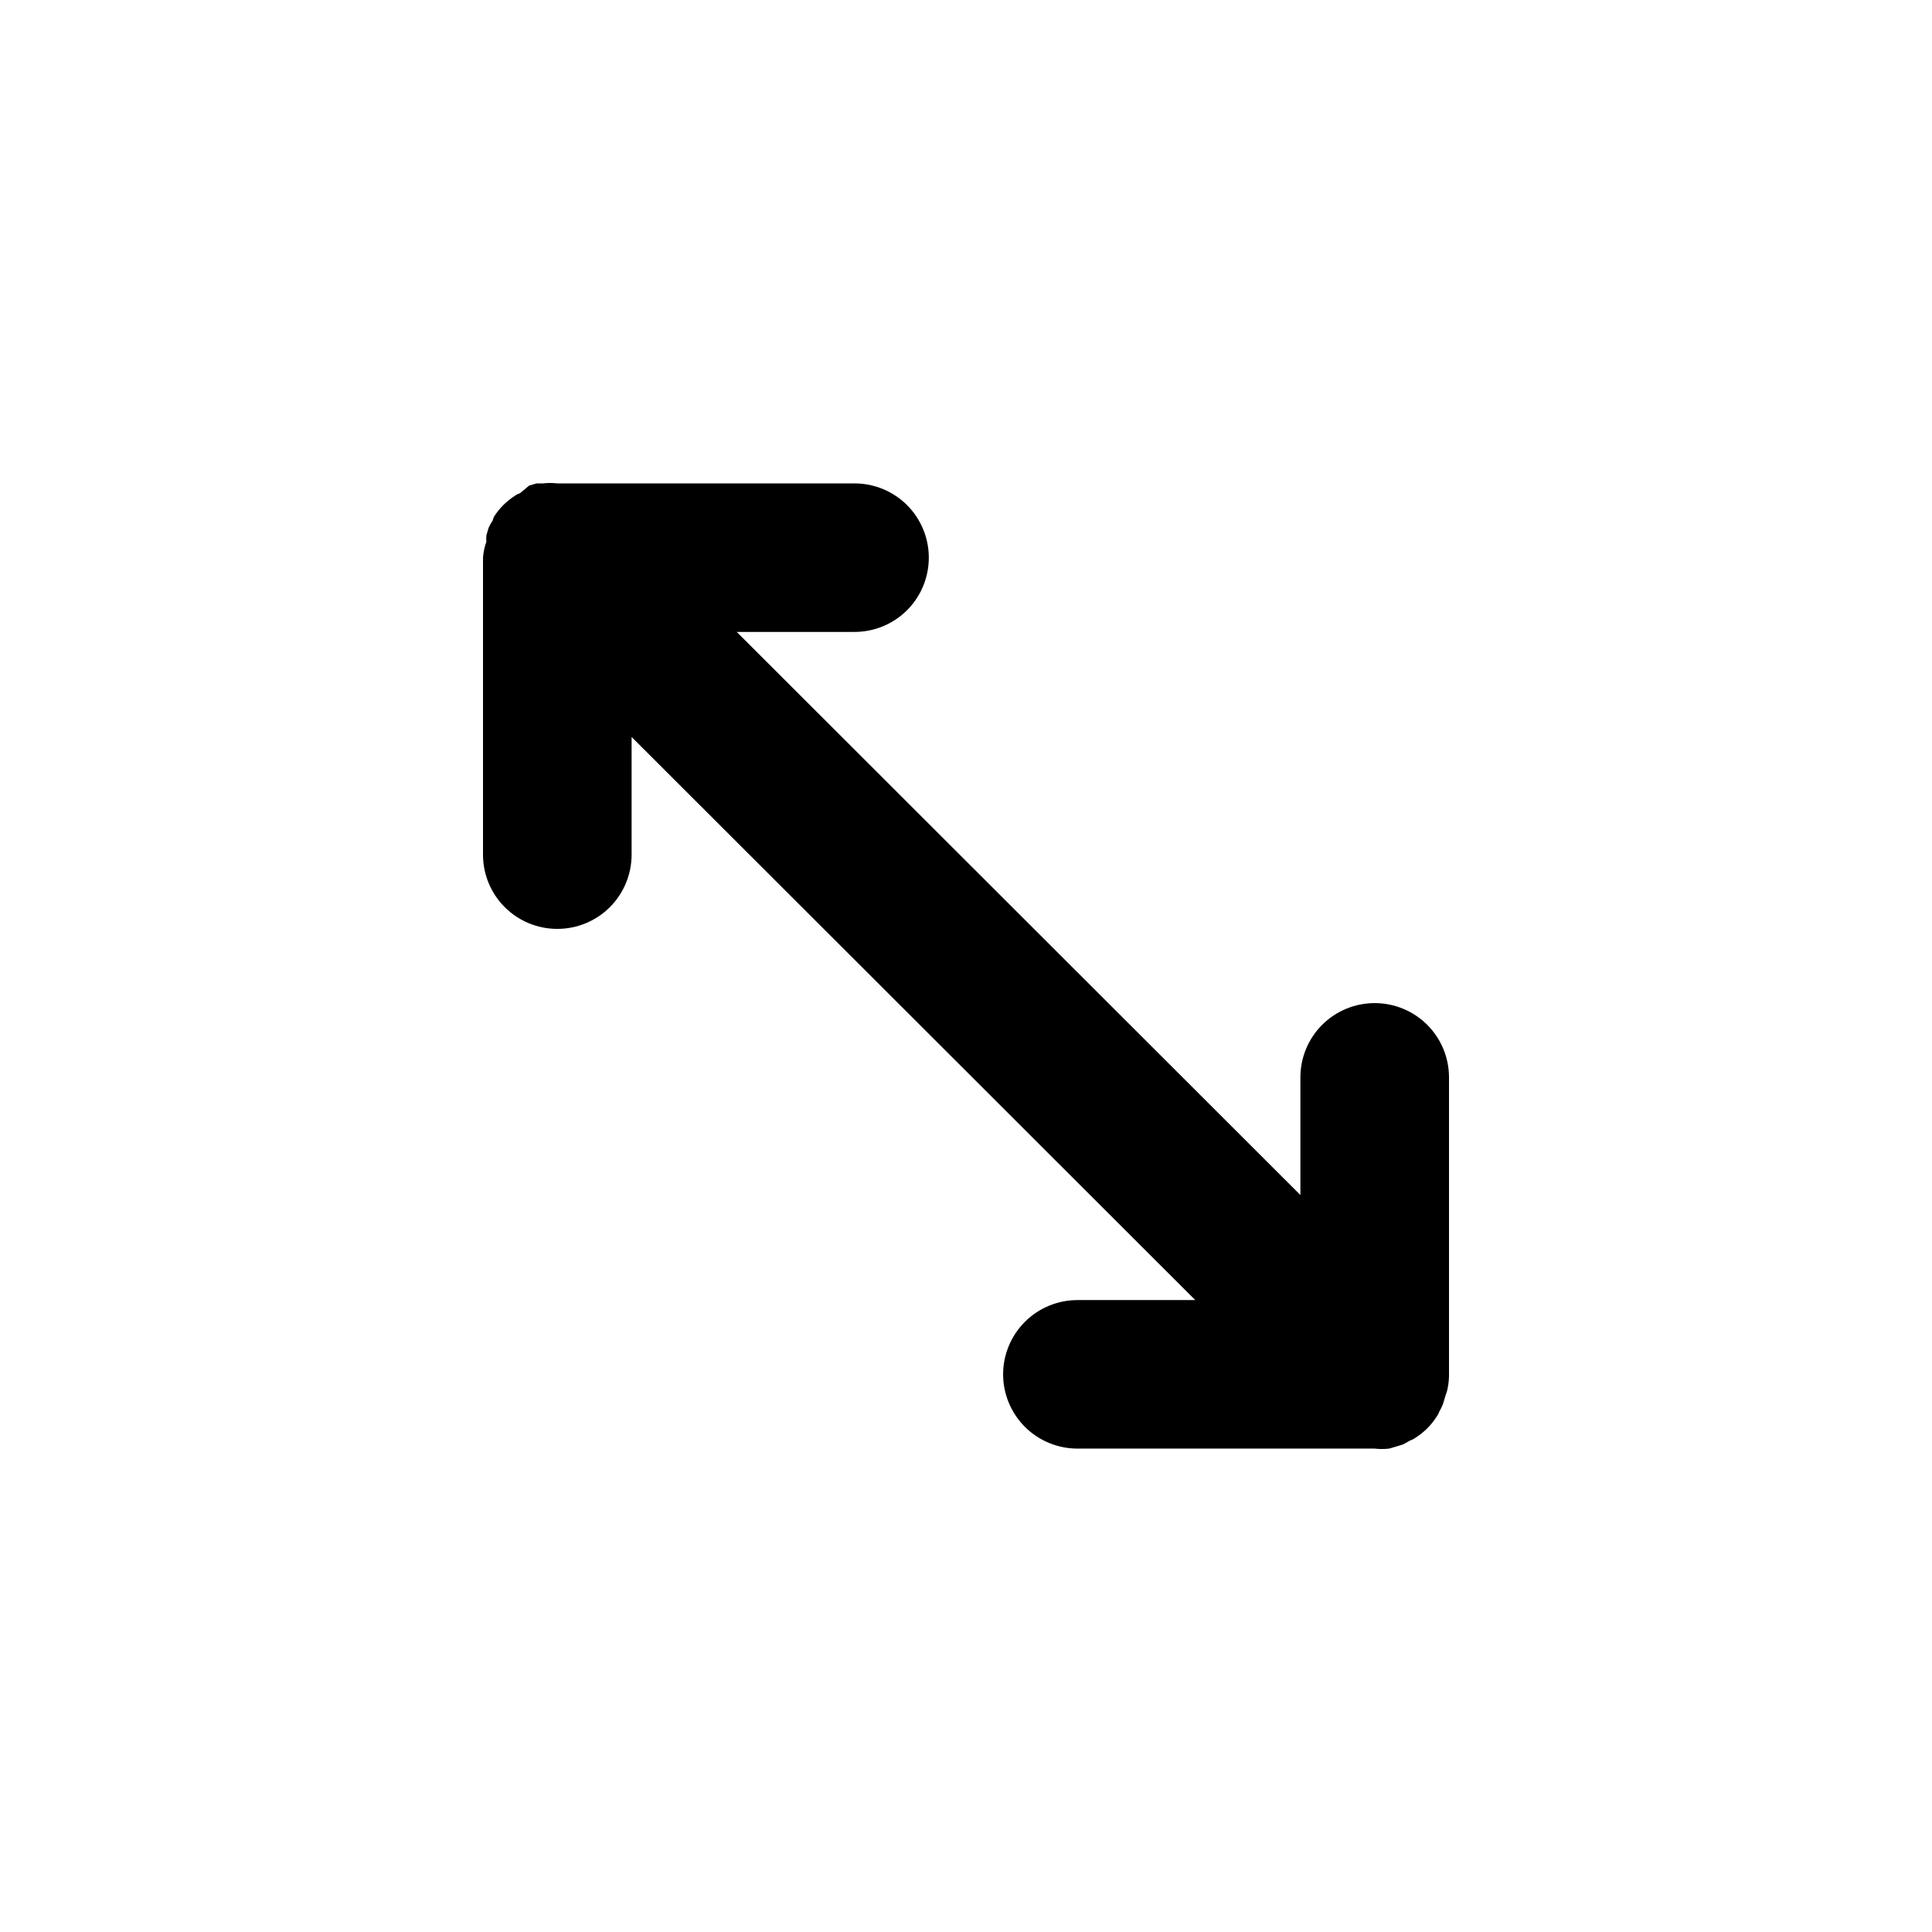
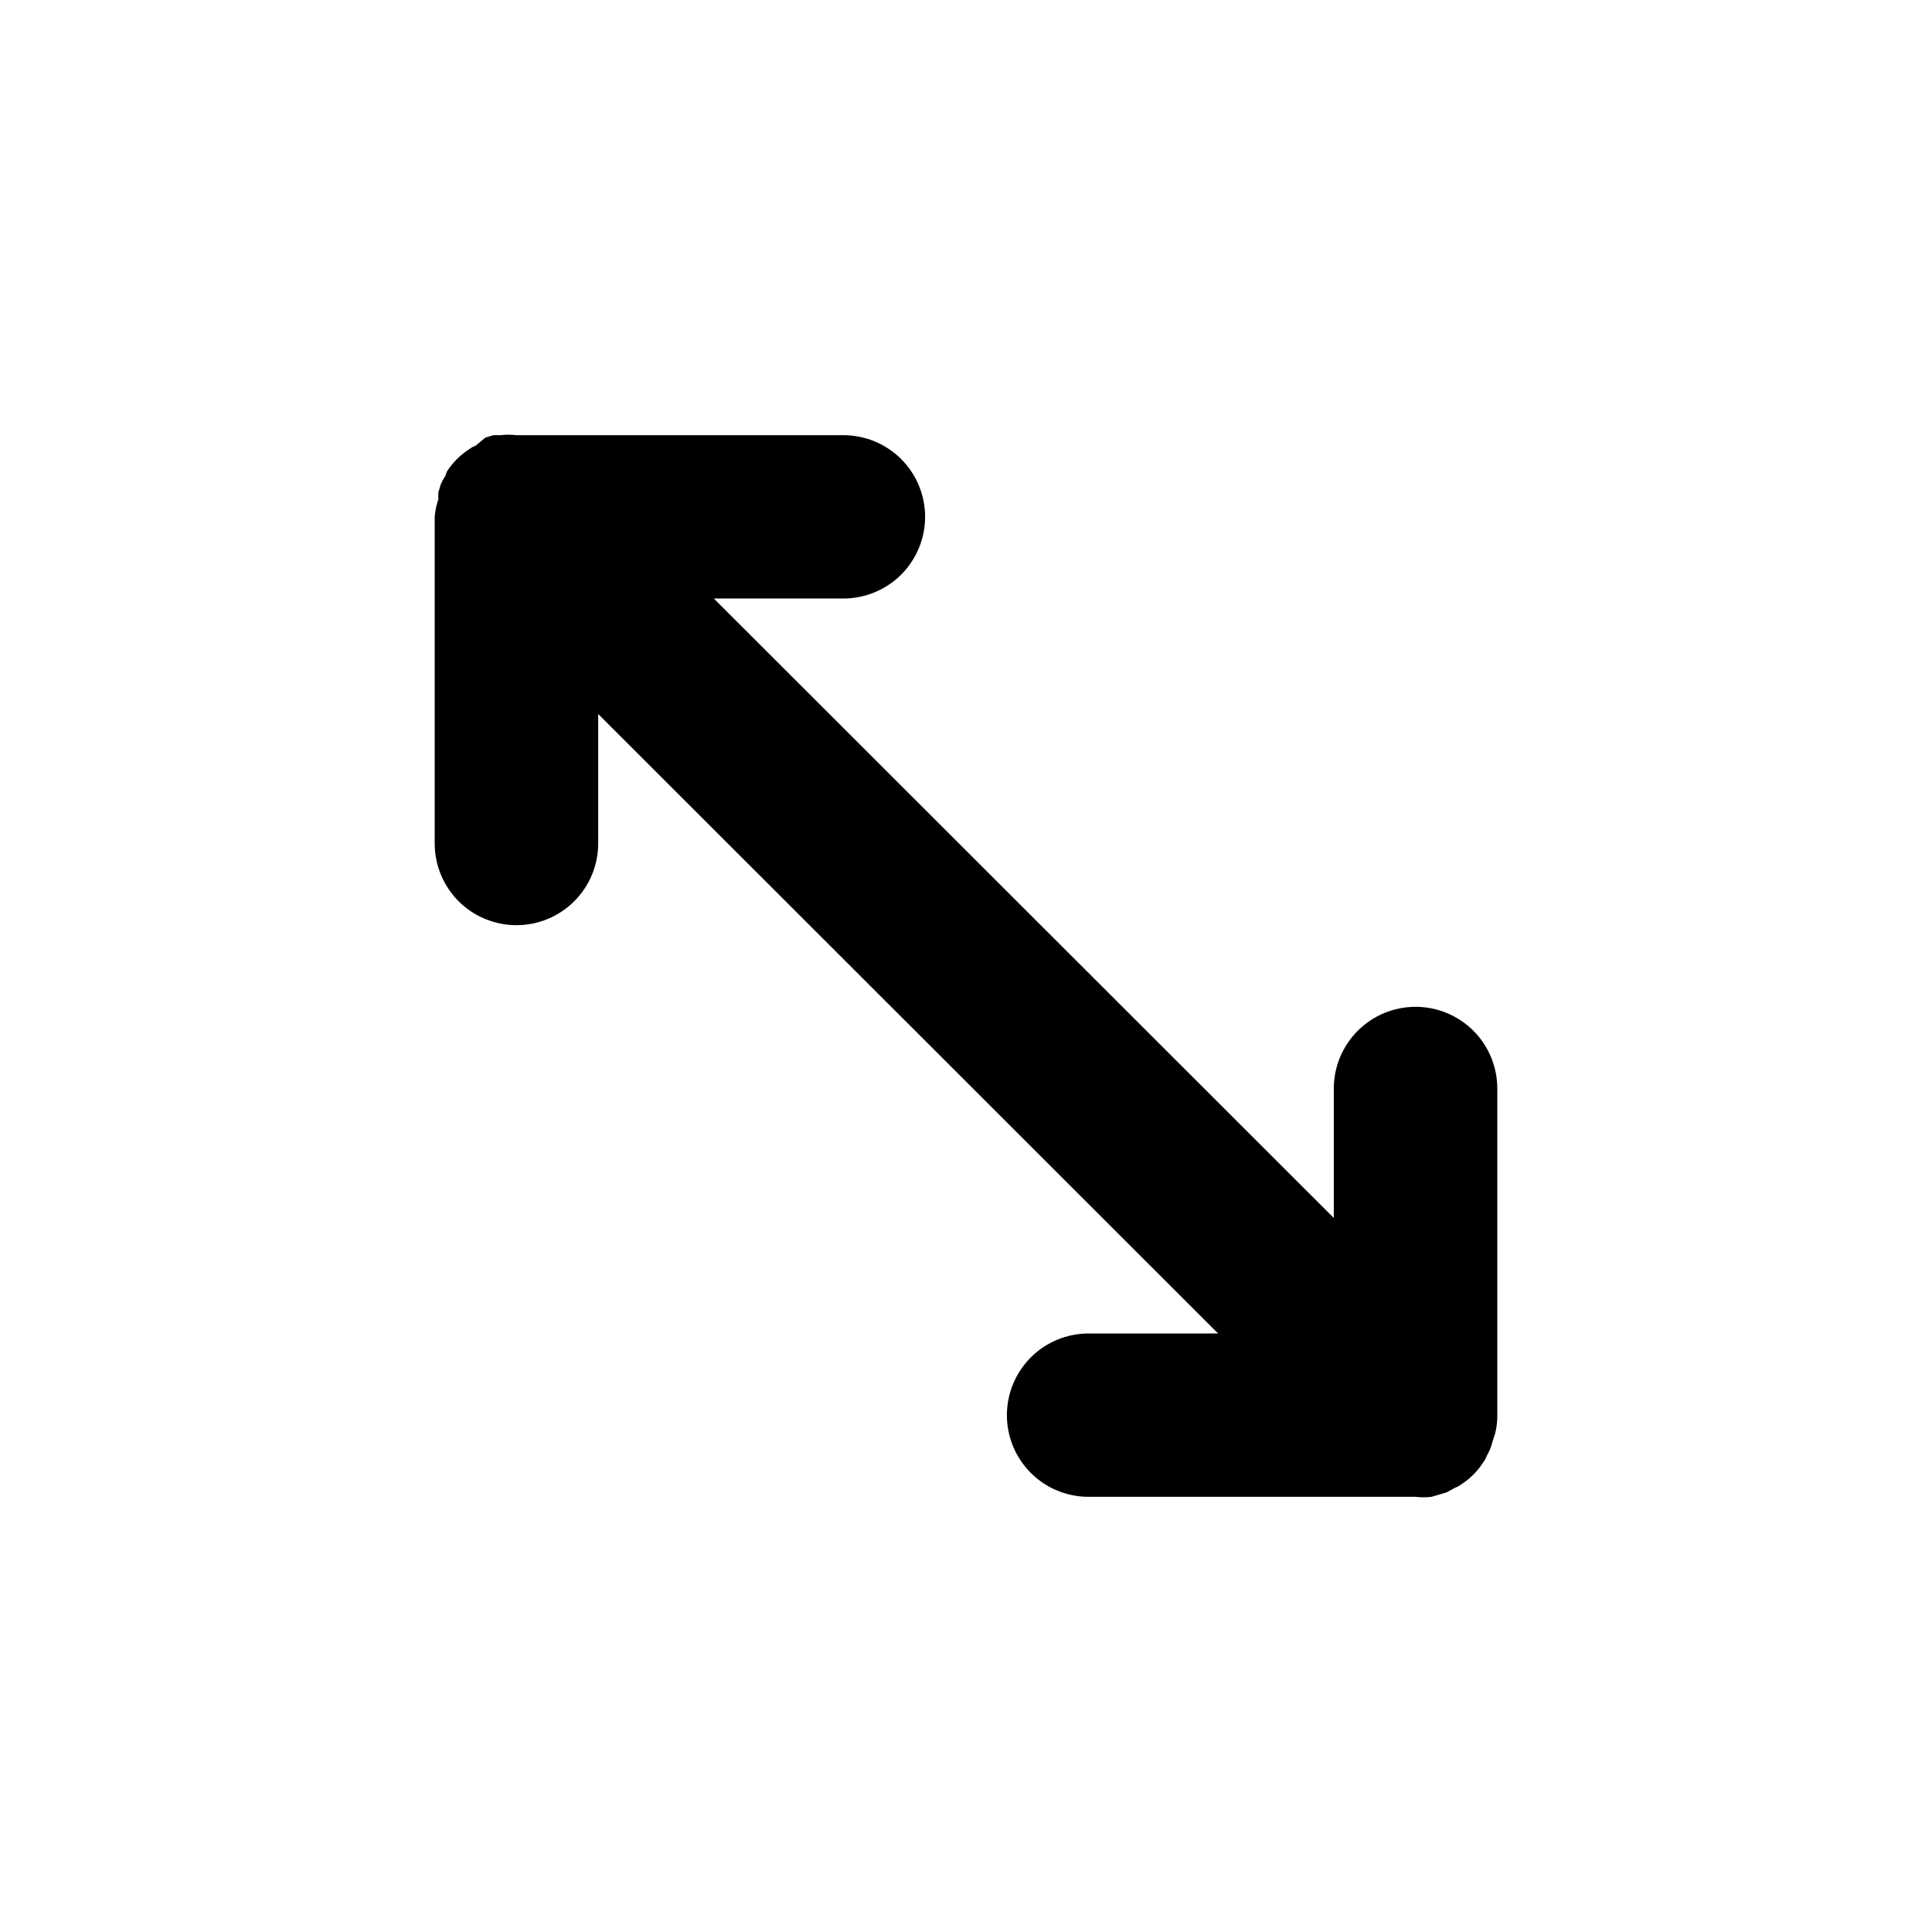
<svg xmlns="http://www.w3.org/2000/svg" width="24" height="24" viewBox="0 0 24 24" fill="none">
-   <path d="M17.931 17.423L17.958 17.331C17.969 17.306 17.977 17.279 17.982 17.252C17.994 17.193 18.001 17.133 18 17.073V13.383C18 13.139 17.903 12.904 17.73 12.731C17.556 12.558 17.322 12.461 17.077 12.461C16.832 12.461 16.597 12.558 16.424 12.731C16.251 12.904 16.154 13.139 16.154 13.383V14.845L9.152 7.85H10.615C10.86 7.85 11.095 7.753 11.268 7.58C11.441 7.407 11.538 7.172 11.538 6.927C11.538 6.683 11.441 6.448 11.268 6.275C11.095 6.102 10.86 6.005 10.615 6.005H6.923C6.863 5.998 6.803 5.998 6.743 6.005H6.665L6.572 6.033L6.462 6.125C6.437 6.134 6.413 6.146 6.392 6.162C6.29 6.227 6.204 6.314 6.138 6.416C6.131 6.432 6.124 6.449 6.12 6.466C6.1 6.495 6.083 6.526 6.069 6.558L6.042 6.651C6.039 6.677 6.039 6.703 6.042 6.729C6.019 6.793 6.005 6.86 6 6.927V10.617C6 10.861 6.097 11.096 6.27 11.269C6.443 11.442 6.678 11.539 6.923 11.539C7.168 11.539 7.403 11.442 7.576 11.269C7.749 11.096 7.846 10.861 7.846 10.617V9.155L14.848 16.15H13.385C13.14 16.15 12.905 16.247 12.732 16.42C12.559 16.593 12.461 16.828 12.461 17.073C12.461 17.317 12.559 17.552 12.732 17.725C12.905 17.898 13.14 17.995 13.385 17.995H17.077C17.137 18.002 17.197 18.002 17.257 17.995L17.335 17.972L17.428 17.944L17.52 17.893C17.545 17.885 17.568 17.872 17.589 17.857C17.691 17.791 17.778 17.705 17.843 17.603C17.859 17.582 17.871 17.559 17.88 17.534C17.901 17.499 17.918 17.462 17.931 17.423Z" fill="currentColor" />
+   <path d="M 18.524 17.965 L 18.554 17.864 C 18.566 17.836 18.574 17.807 18.58 17.778 C 18.594 17.713 18.601 17.646 18.6 17.58 V 13.522 C 18.6 13.253 18.493 12.995 18.303 12.804 C 18.112 12.614 17.854 12.507 17.585 12.507 C 17.315 12.507 17.057 12.614 16.867 12.804 C 16.676 12.995 16.569 13.253 16.569 13.522 V 15.13 L 8.867 7.435 H 10.477 C 10.746 7.435 11.005 7.328 11.195 7.138 C 11.385 6.947 11.492 6.689 11.492 6.42 C 11.492 6.151 11.385 5.893 11.195 5.703 C 11.005 5.513 10.746 5.406 10.477 5.406 H 6.415 C 6.35 5.398 6.283 5.398 6.217 5.406 H 6.131 L 6.029 5.436 L 5.908 5.537 C 5.88 5.547 5.855 5.561 5.832 5.578 C 5.719 5.65 5.624 5.745 5.552 5.857 C 5.544 5.875 5.537 5.894 5.532 5.913 C 5.51 5.945 5.492 5.979 5.476 6.014 L 5.446 6.116 C 5.443 6.144 5.443 6.173 5.446 6.202 C 5.421 6.272 5.406 6.346 5.4 6.42 V 10.478 C 5.4 10.747 5.507 11.005 5.697 11.196 C 5.888 11.386 6.146 11.493 6.415 11.493 C 6.685 11.493 6.943 11.386 7.133 11.196 C 7.324 11.005 7.431 10.747 7.431 10.478 V 8.87 L 15.132 16.565 H 13.523 C 13.254 16.565 12.995 16.672 12.805 16.862 C 12.615 17.053 12.508 17.311 12.508 17.58 C 12.508 17.849 12.615 18.107 12.805 18.297 C 12.995 18.488 13.254 18.594 13.523 18.594 H 17.585 C 17.65 18.602 17.717 18.602 17.783 18.594 L 17.869 18.569 L 17.97 18.539 L 18.072 18.483 C 18.099 18.473 18.125 18.46 18.148 18.442 C 18.26 18.371 18.356 18.275 18.427 18.163 C 18.445 18.14 18.458 18.114 18.468 18.087 C 18.491 18.049 18.509 18.008 18.524 17.965 Z" fill="currentColor" />
</svg>
